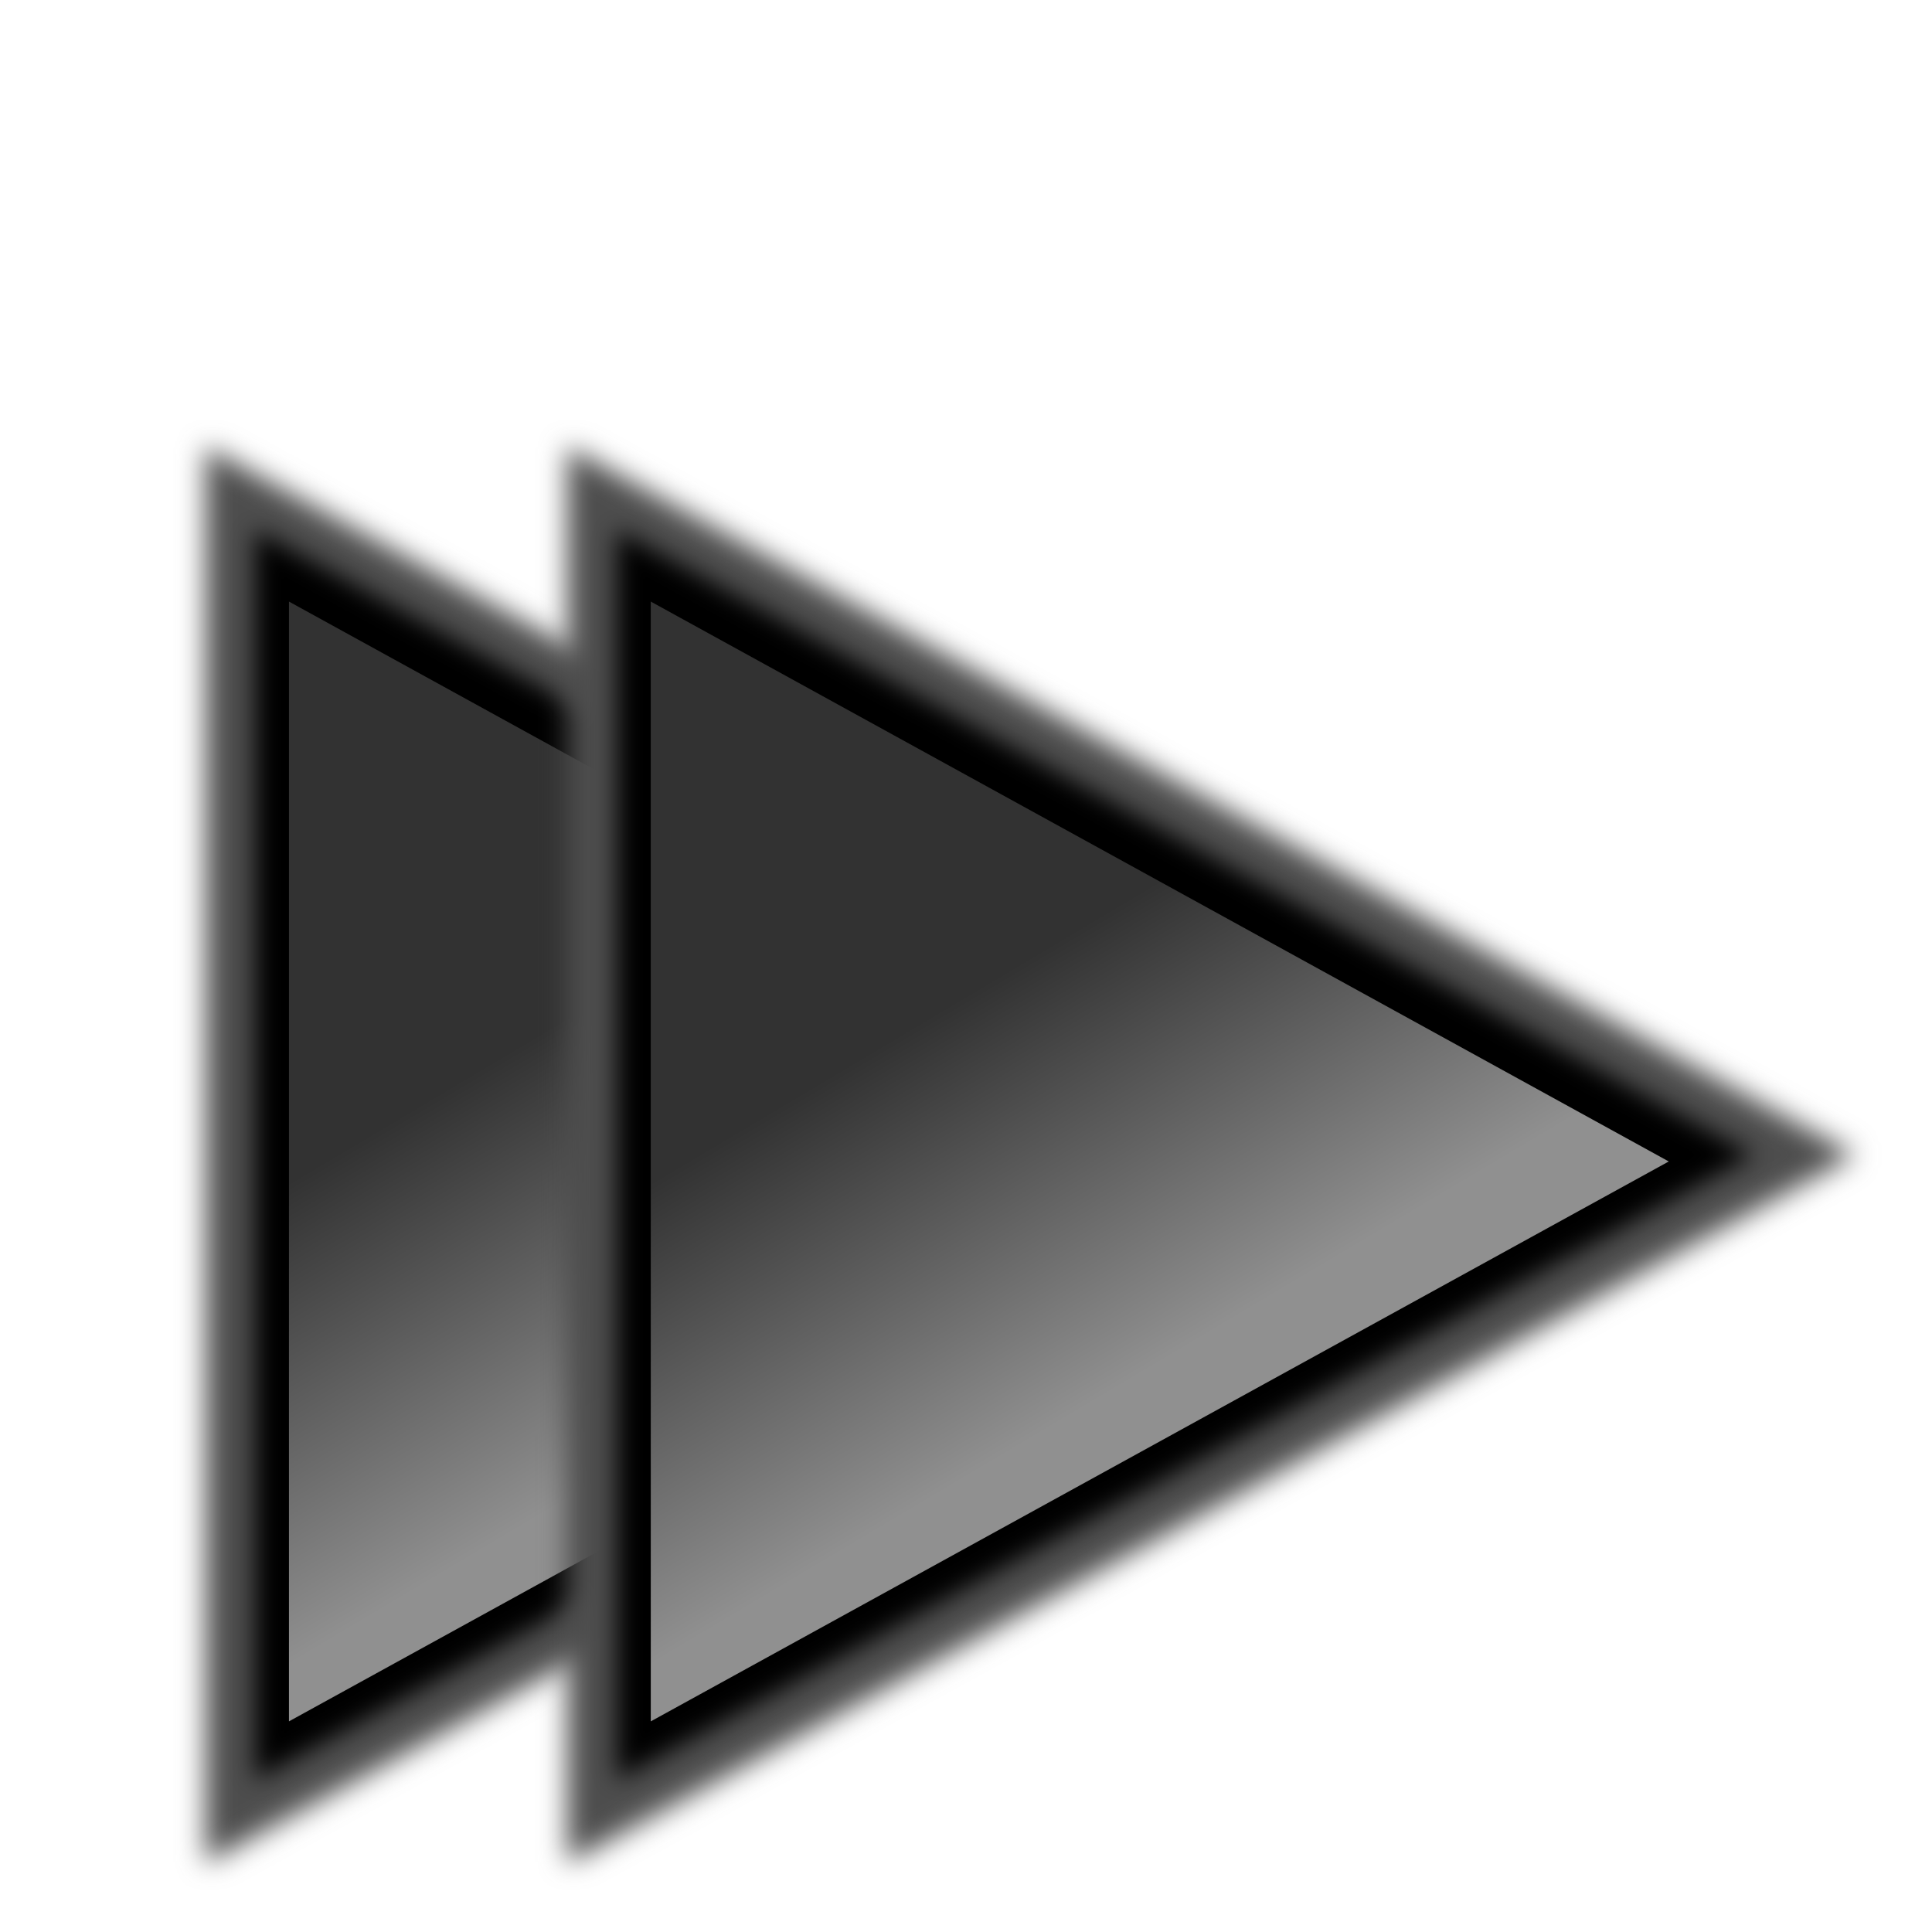
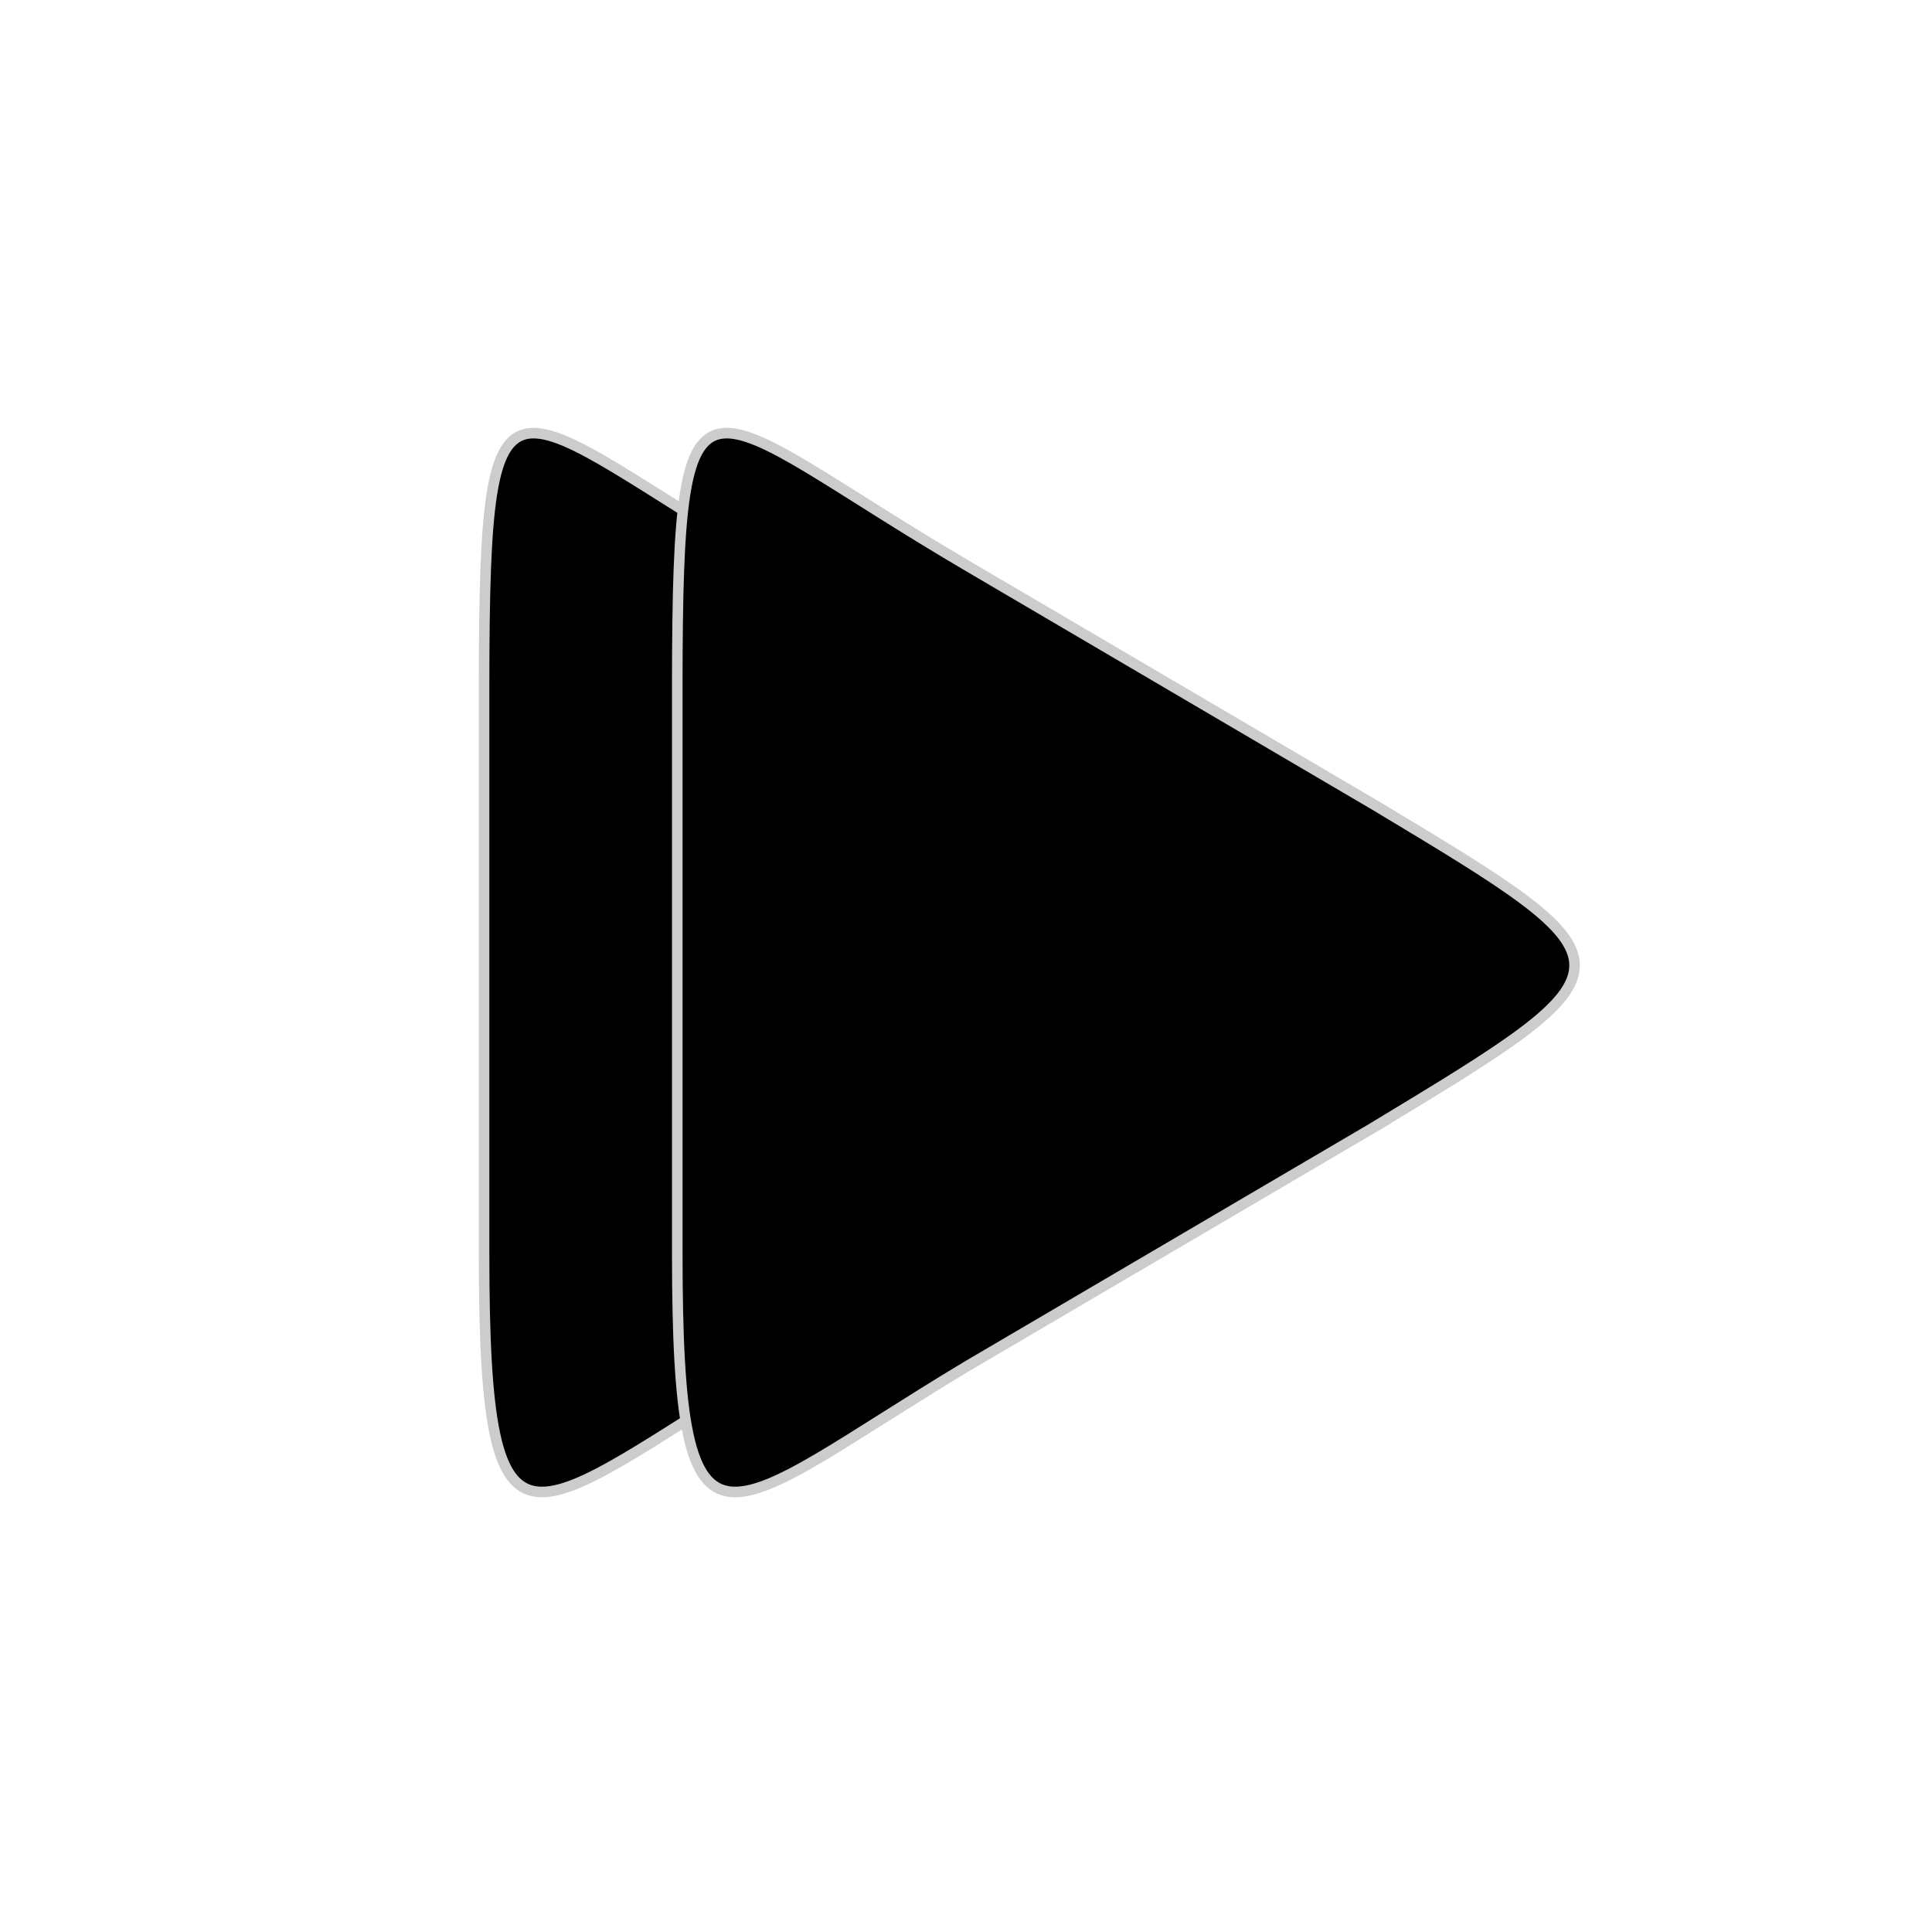
- <svg xmlns="http://www.w3.org/2000/svg" xmlns:xlink="http://www.w3.org/1999/xlink" width="300" height="300" viewBox="0 0 300 300" id="svg2" version="1.1">
-   <defs id="defs4">
-     <filter style="color-interpolation-filters:sRGB" id="filter4146-2" x="-0.025" width="1.05" y="-0.023" height="1.046">
-       <feGaussianBlur stdDeviation="2.1" id="feGaussianBlur4148-0" />
-     </filter>
-     <linearGradient xlink:href="#linearGradient4176-9" id="linearGradient4182" x1="137.11" y1="220.295" x2="100.211" y2="158.187" gradientUnits="userSpaceOnUse" gradientTransform="matrix(0.8953505,0,0,0.8953505,49.36845,19.18932)" />
-     <linearGradient id="linearGradient4176-9">
-       <stop style="stop-color:#ffffff;stop-opacity:0.565" offset="0" id="stop4178-4" />
-       <stop style="stop-color:#f9f9f9;stop-opacity:0.2" offset="1" id="stop4180-3" />
-     </linearGradient>
-     <linearGradient xlink:href="#linearGradient4176-9" id="linearGradient4261" gradientUnits="userSpaceOnUse" gradientTransform="matrix(0.8953505,0,0,0.8953505,-6.814165,19.18932)" x1="137.11" y1="220.295" x2="100.211" y2="158.187" />
-     <filter style="color-interpolation-filters:sRGB" id="filter4159" x="-0.025" width="1.05" y="-0.023" height="1.046">
-       <feGaussianBlur stdDeviation="1.854" id="feGaussianBlur4161" />
-     </filter>
-     <filter style="color-interpolation-filters:sRGB" id="filter4166" x="-0.025" width="1.05" y="-0.023" height="1.046">
-       <feGaussianBlur stdDeviation="1.854" id="feGaussianBlur4168" />
-     </filter>
-   </defs>
-   <g style="display:inline" id="g4197">
-     <path id="path4255" d="m 31.907,69.329 0,220 L 231.907,179.329 Z" style="fill:#4d4d4d;fill-rule:evenodd;stroke:none;stroke-width:1px;stroke-linecap:butt;stroke-linejoin:miter;stroke-opacity:1;filter:url(#filter4146-2)" />
-     <path style="fill:#{sdcol(clrIconRecActive)};fill-rule:evenodd;stroke:none;stroke-width:1px;stroke-linecap:butt;stroke-linejoin:miter;stroke-opacity:{sdopac(clrIconRecActive)};filter:url(#filter4166)" d="m 39.632,82.227 0,194.205 176.55,-97.102 z" id="path4257" />
-     <path id="path4259" d="m 44.87,93.412 0,173.881 L 202.944,180.352 Z" style="display:inline;fill:url(#linearGradient4261);fill-opacity:1;fill-rule:evenodd;stroke:none;stroke-width:1px;stroke-linecap:butt;stroke-linejoin:miter;stroke-opacity:1" />
+ <svg xmlns="http://www.w3.org/2000/svg" width="200" height="200" viewBox="0 0 200 200" id="svg2" version="1.1">
+   <defs id="defs4" />
+   <g id="layer2" style="display:inline" />
+   <g id="layer1" transform="translate(0,-852.3621)" style="display:inline">
+     <path style="opacity:1;fill:none;fill-opacity:1;stroke:#{sdcol(clrIconRecActive)};stroke-width:13.555;stroke-linecap:round;stroke-linejoin:miter;stroke-miterlimit:4;stroke-dasharray:none;stroke-opacity:{sdopac(clrIconRecActive)}" id="path4684" d="M 170.187,1010.074 A 90.868,90.845 0 0 1 42.338,1022.563 90.868,90.845 0 0 1 29.749,894.756 90.868,90.845 0 0 1 157.579,882.074 a 90.868,90.845 0 0 1 12.782,127.788" />
  </g>
-   <g id="g4154" style="display:inline">
-     <path style="fill:#4d4d4d;fill-rule:evenodd;stroke:none;stroke-width:1px;stroke-linecap:butt;stroke-linejoin:miter;stroke-opacity:1;filter:url(#filter4146-2)" d="m 88.09,69.329 0,220 200,-110 z" id="path4136" />
-     <path id="path4156" d="m 95.815,82.227 0,194.205 176.55,-97.102 z" style="fill:#{sdcol(clrIconRecActive)};fill-rule:evenodd;stroke:none;stroke-width:1px;stroke-linecap:butt;stroke-linejoin:miter;stroke-opacity:{sdopac(clrIconRecActive)};filter:url(#filter4159)" />
-     <path style="display:inline;fill:url(#linearGradient4182);fill-opacity:1;fill-rule:evenodd;stroke:none;stroke-width:1px;stroke-linecap:butt;stroke-linejoin:miter;stroke-opacity:1" d="m 101.053,93.412 0,173.881 158.074,-86.941 z" id="path4170" />
+   <g id="layer3">
+     <path id="path4140" d="M 122.043,116.804 80.051,141.463 C 54.839,156.628 50.111,164.765 50.111,129.756 l 0,-59.188 C 50.156,34.309 52.424,42.297 80.1,58.55 L 122.277,83.318 c 27.674,16.619 27.666,16.619 -0.234,33.486 z" style="opacity:1;fill:#{sdcol(clrIconRecActive)};fill-opacity:{sdopac(clrIconRecActive)};stroke:#cccccc;stroke-width:1.093;stroke-linecap:round;stroke-linejoin:miter;stroke-miterlimit:4;stroke-dasharray:none;stroke-opacity:1" />
+     <path style="opacity:1;fill:#{sdcol(clrIconRecActive)};fill-opacity:{sdopac(clrIconRecActive)};stroke:#cccccc;stroke-width:1.093;stroke-linecap:round;stroke-linejoin:miter;stroke-miterlimit:4;stroke-dasharray:none;stroke-opacity:1" d="m 142.043,116.804 -41.991,24.659 C 74.839,156.628 70.111,164.765 70.111,129.756 l 0,-59.188 C 70.156,34.309 72.424,42.297 100.1,58.55 l 42.176,24.768 c 27.674,16.619 27.666,16.619 -0.234,33.486 z" id="path4139" />
  </g>
-   <g id="layer1" />
</svg>
